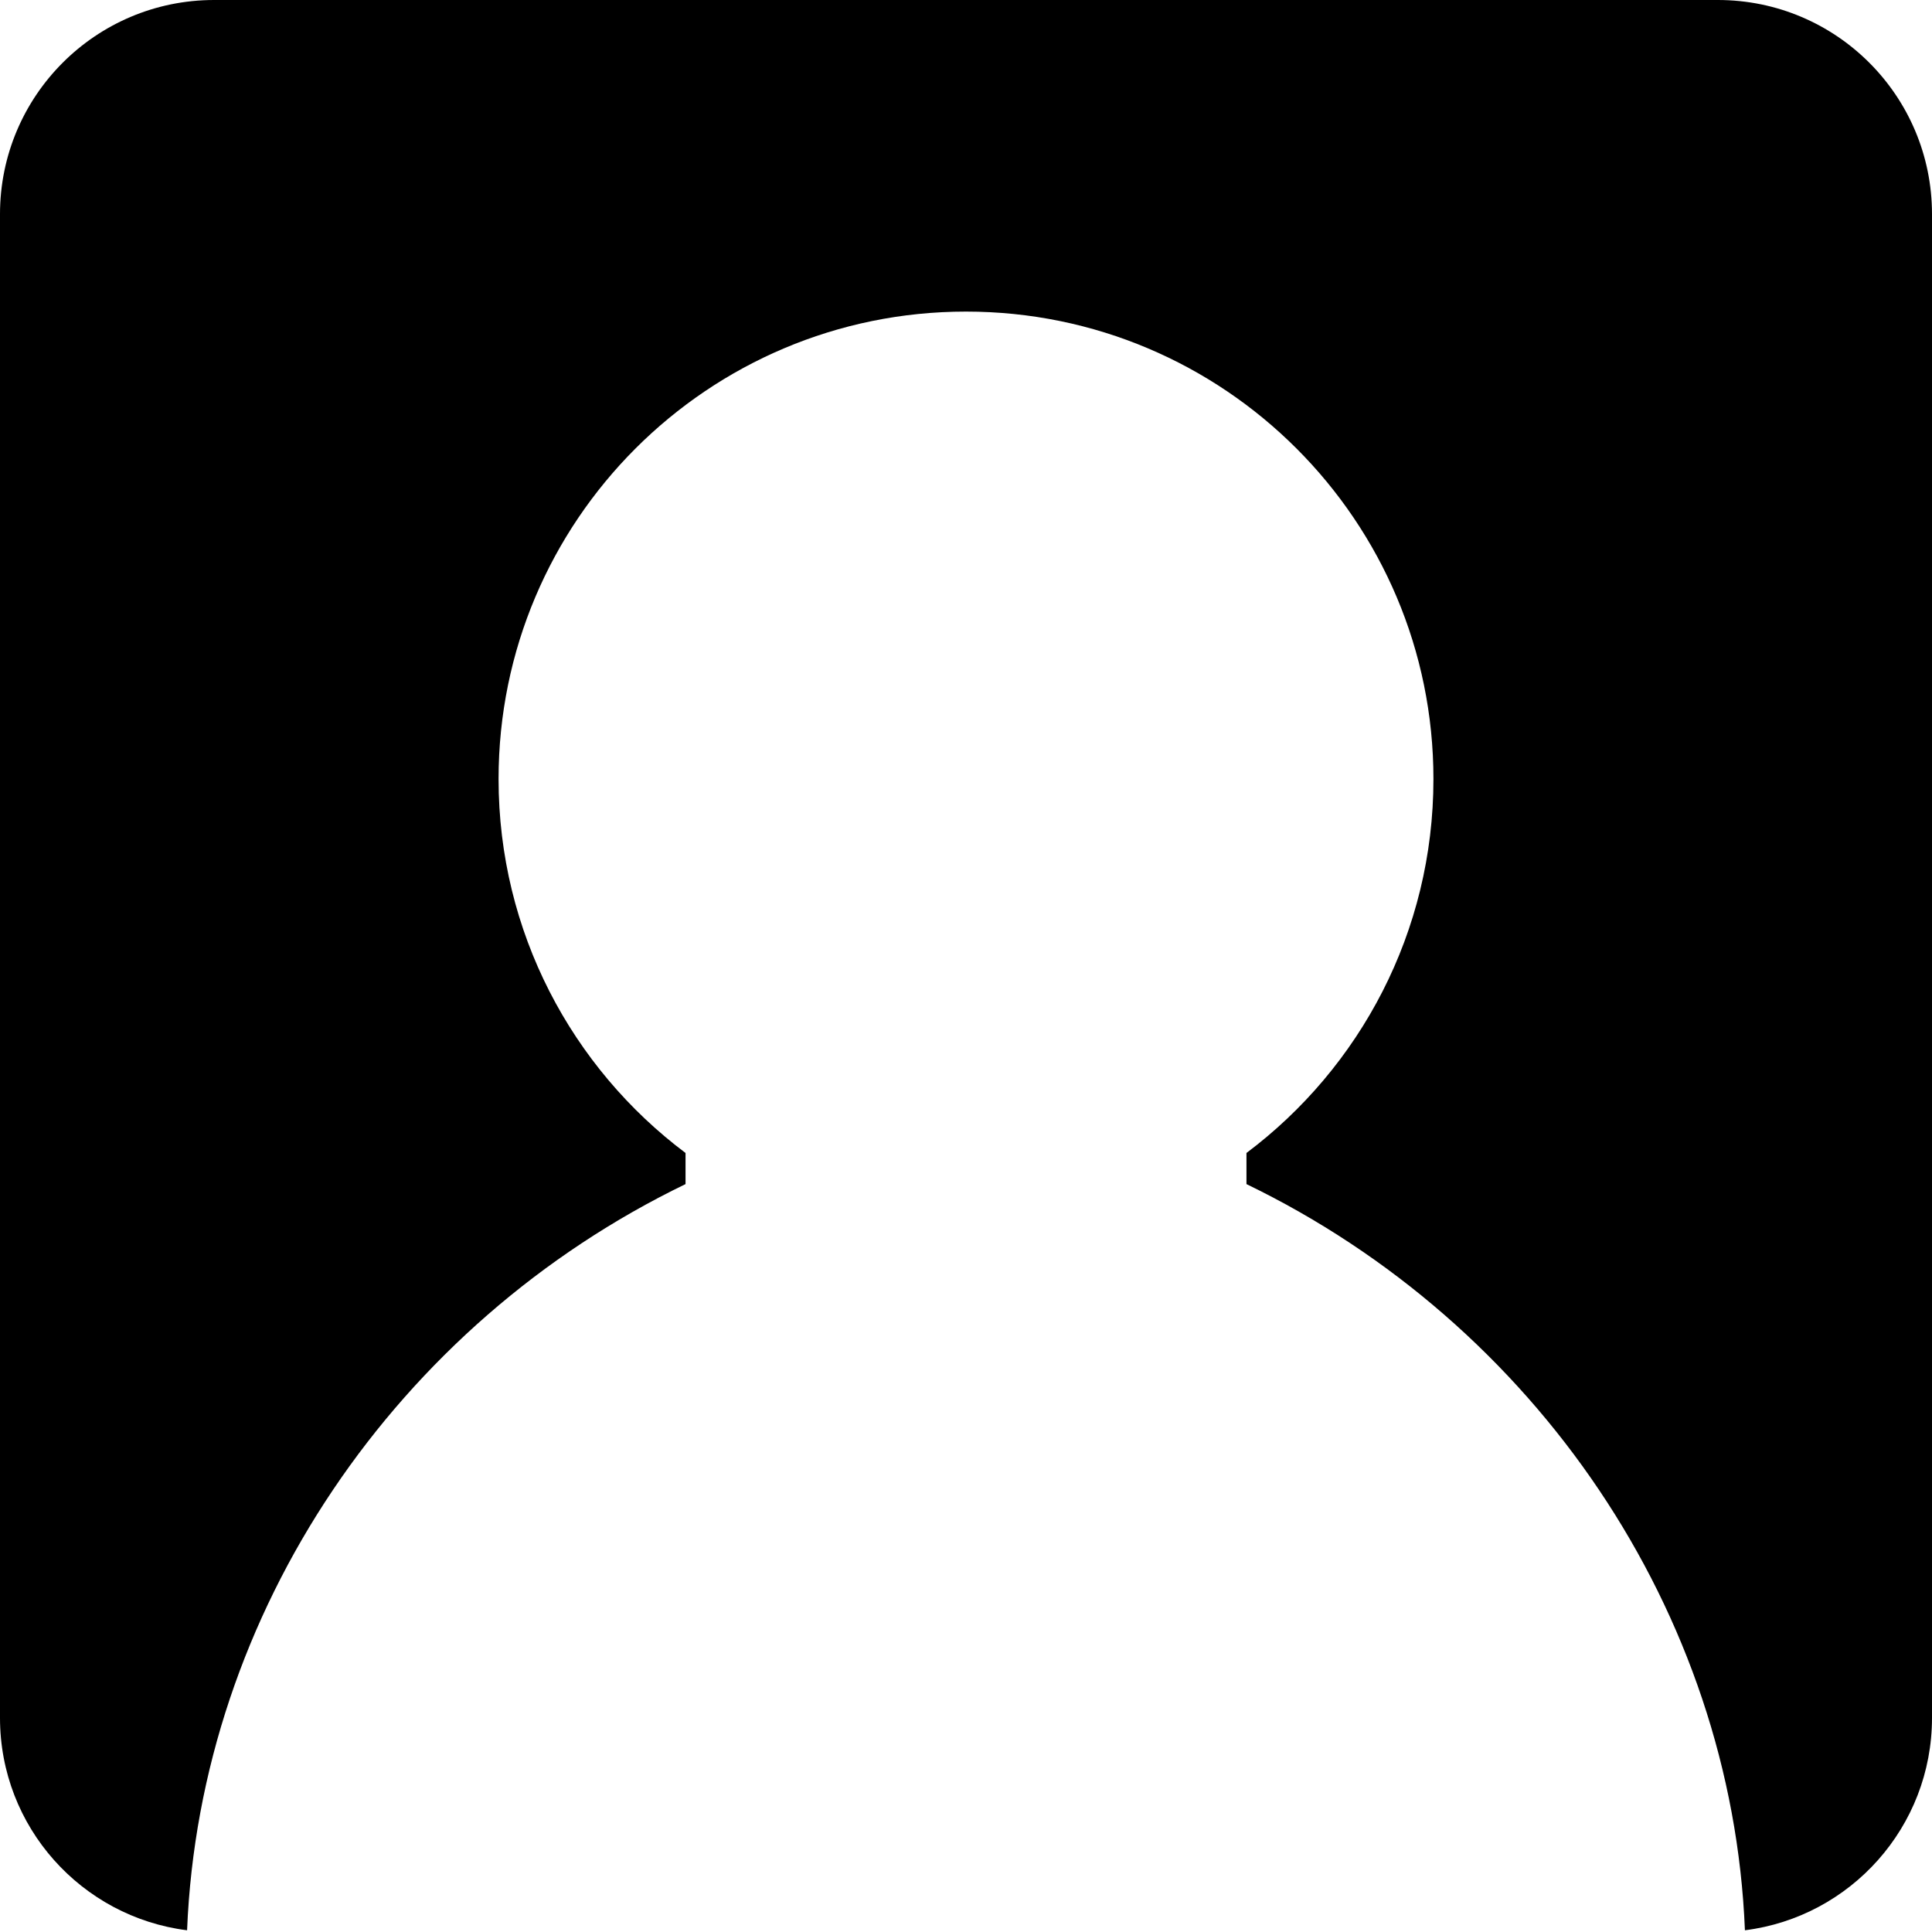
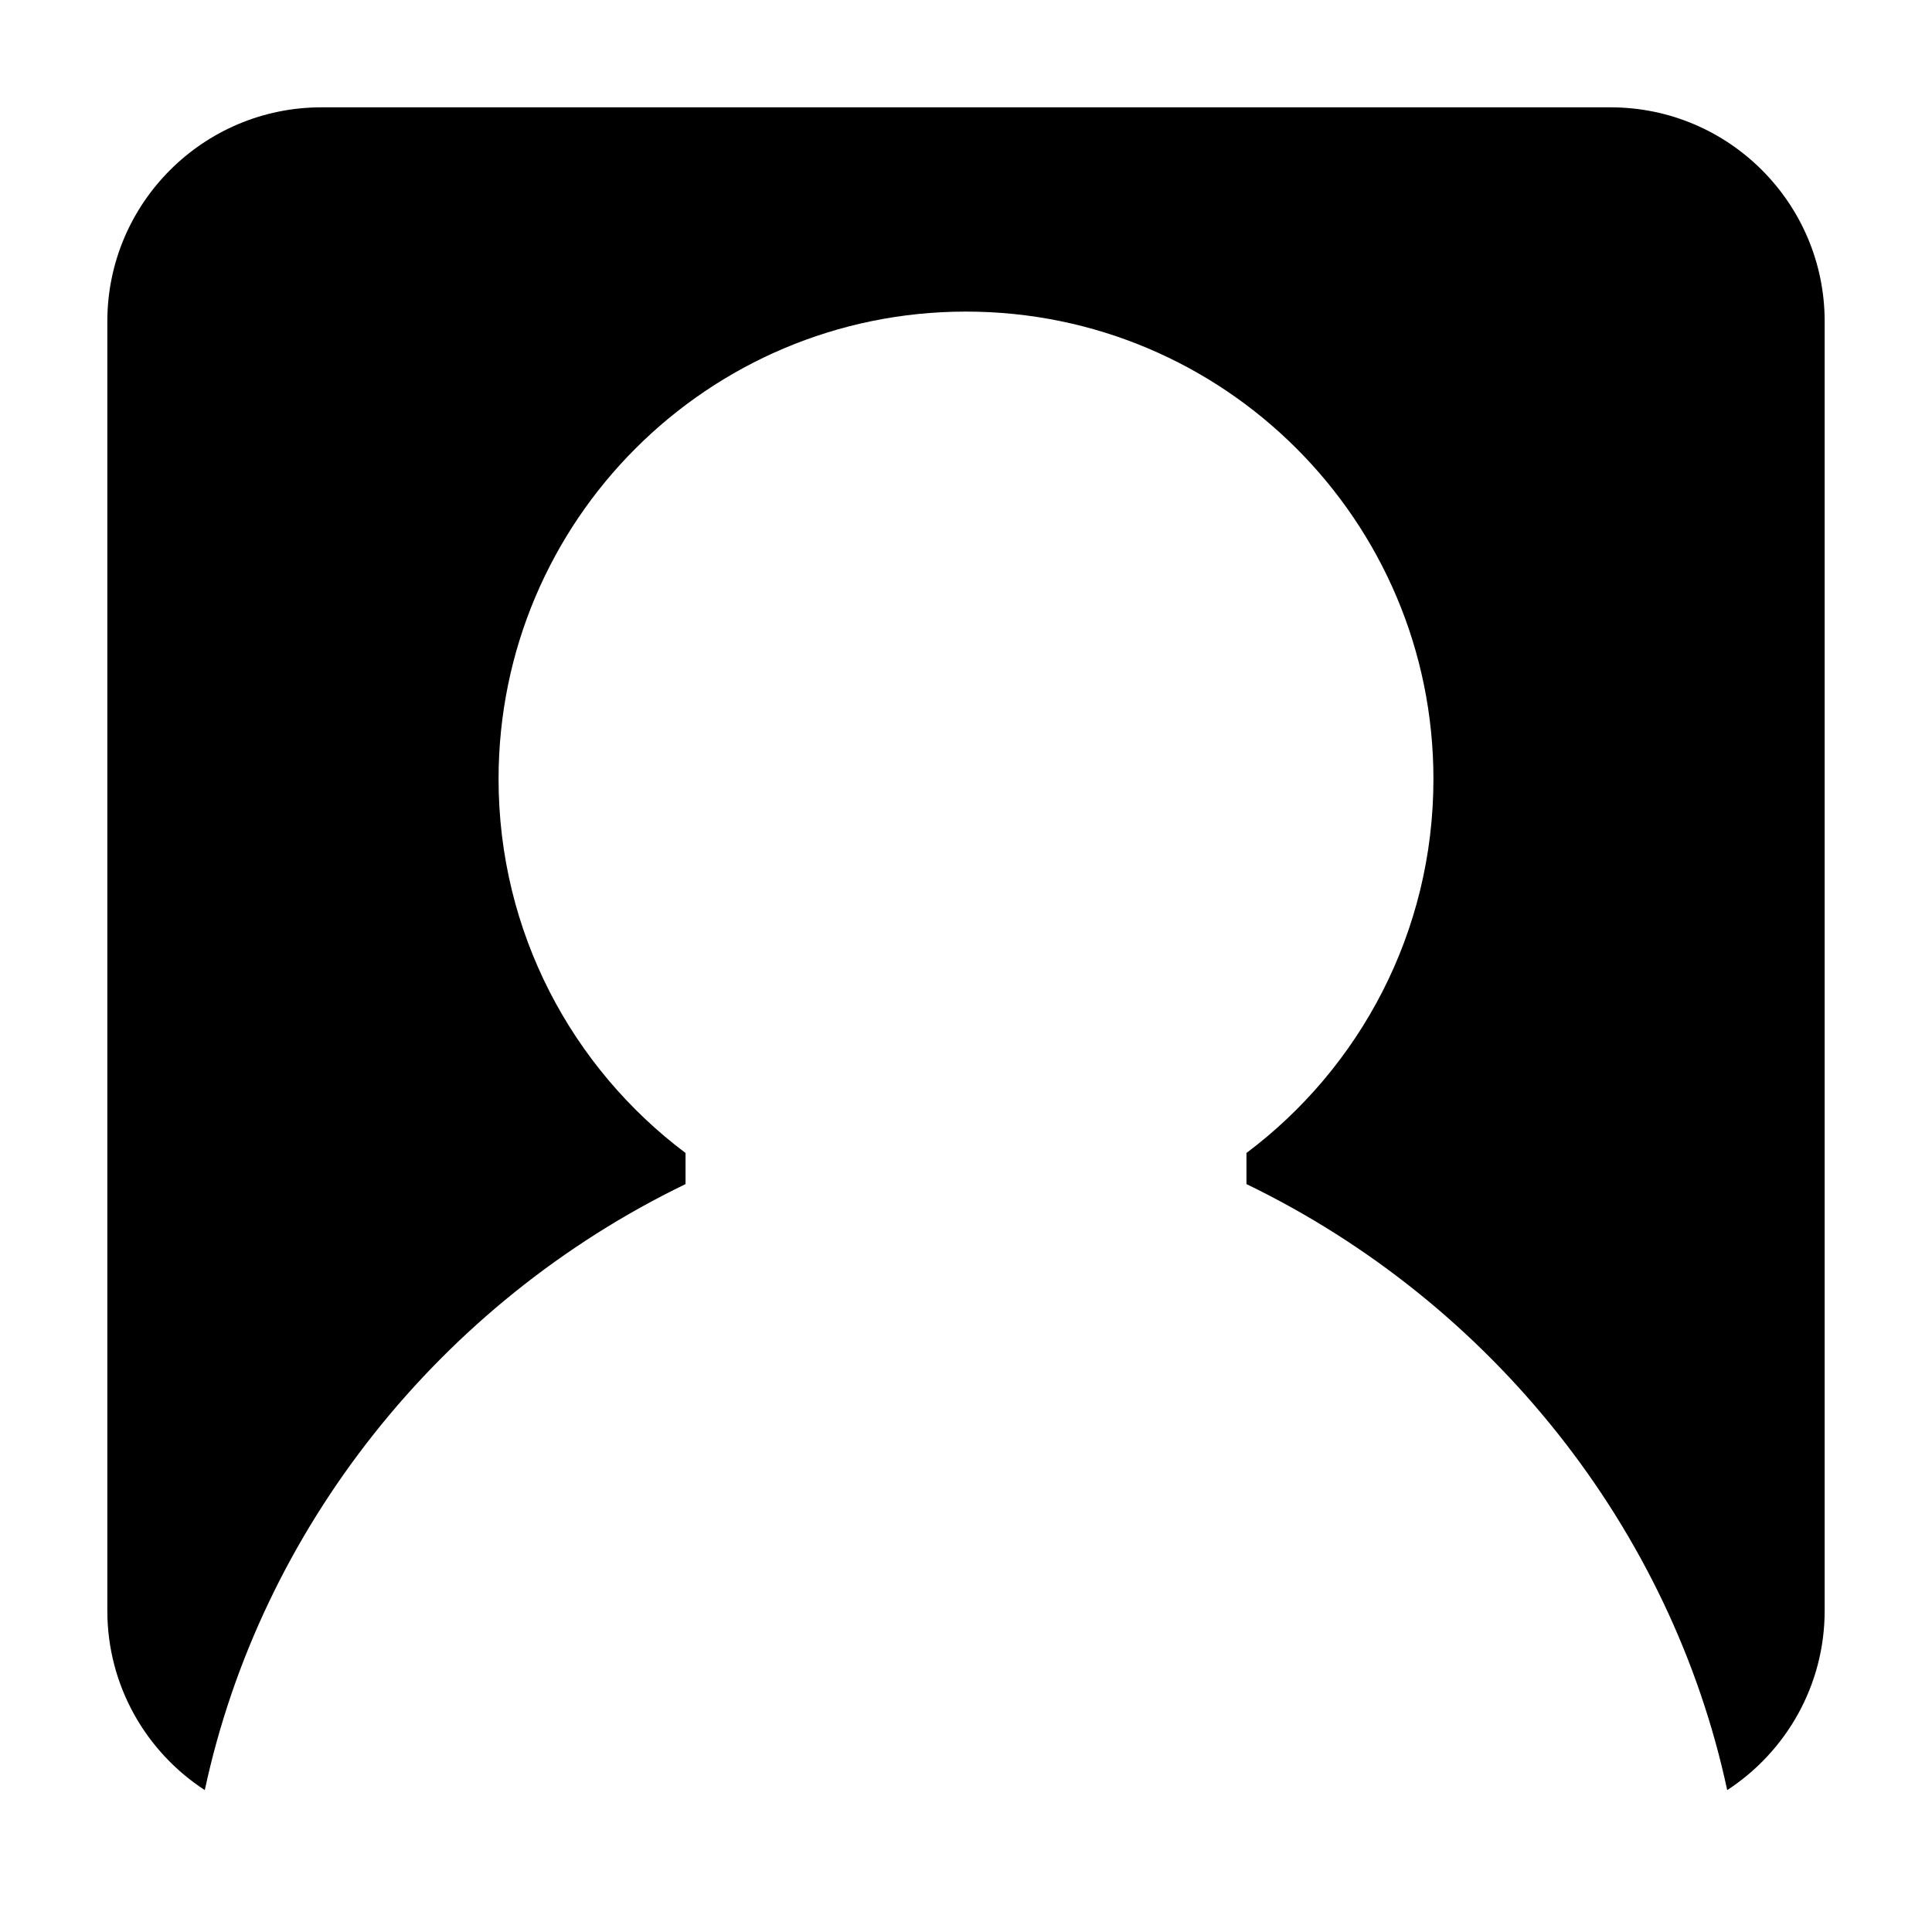
<svg xmlns="http://www.w3.org/2000/svg" width="18" height="18" viewBox="0 0 18 18">
-   <path fill="#000000" d="M16.257,17.984 C17.241,17.86 18,17.021 18,16.005 L18,1.995 C18,0.893 17.107,-8.8817842e-16 16.005,-8.8817842e-16 L1.995,-8.8817842e-16 C0.893,-8.8817842e-16 8.8817842e-16,0.893 8.8817842e-16,1.995 L8.8817842e-16,16.005 C8.8817842e-16,17.022 0.76,17.86 1.743,17.984 C1.863,15.015 3.697,12.333 6.387,11.032 L6.387,10.742 C5.329,9.948 4.645,8.683 4.645,7.258 C4.645,4.853 6.595,2.903 9,2.903 C11.405,2.903 13.355,4.853 13.355,7.258 C13.355,8.683 12.671,9.948 11.613,10.742 L11.613,11.032 C14.303,12.333 16.137,15.015 16.257,17.984 Z" />
+   <path fill="#000000" d="M16.092,16.678 C16.638,16.322 17,15.706 17,15.006 L17,2.994 C17,1.895 16.107,1 15.006,1 L2.994,1 C1.895,1 1,1.893 1,2.994 L1,15.006 C1,15.706 1.361,16.322 1.908,16.678 C2.429,14.246 4.098,12.139 6.387,11.032 L6.387,10.742 C5.329,9.948 4.645,8.683 4.645,7.258 C4.645,4.853 6.595,2.903 9,2.903 C11.405,2.903 13.355,4.853 13.355,7.258 C13.355,8.683 12.671,9.948 11.613,10.742 L11.613,11.032 C13.902,12.139 15.571,14.246 16.092,16.678 Z" />
</svg>
